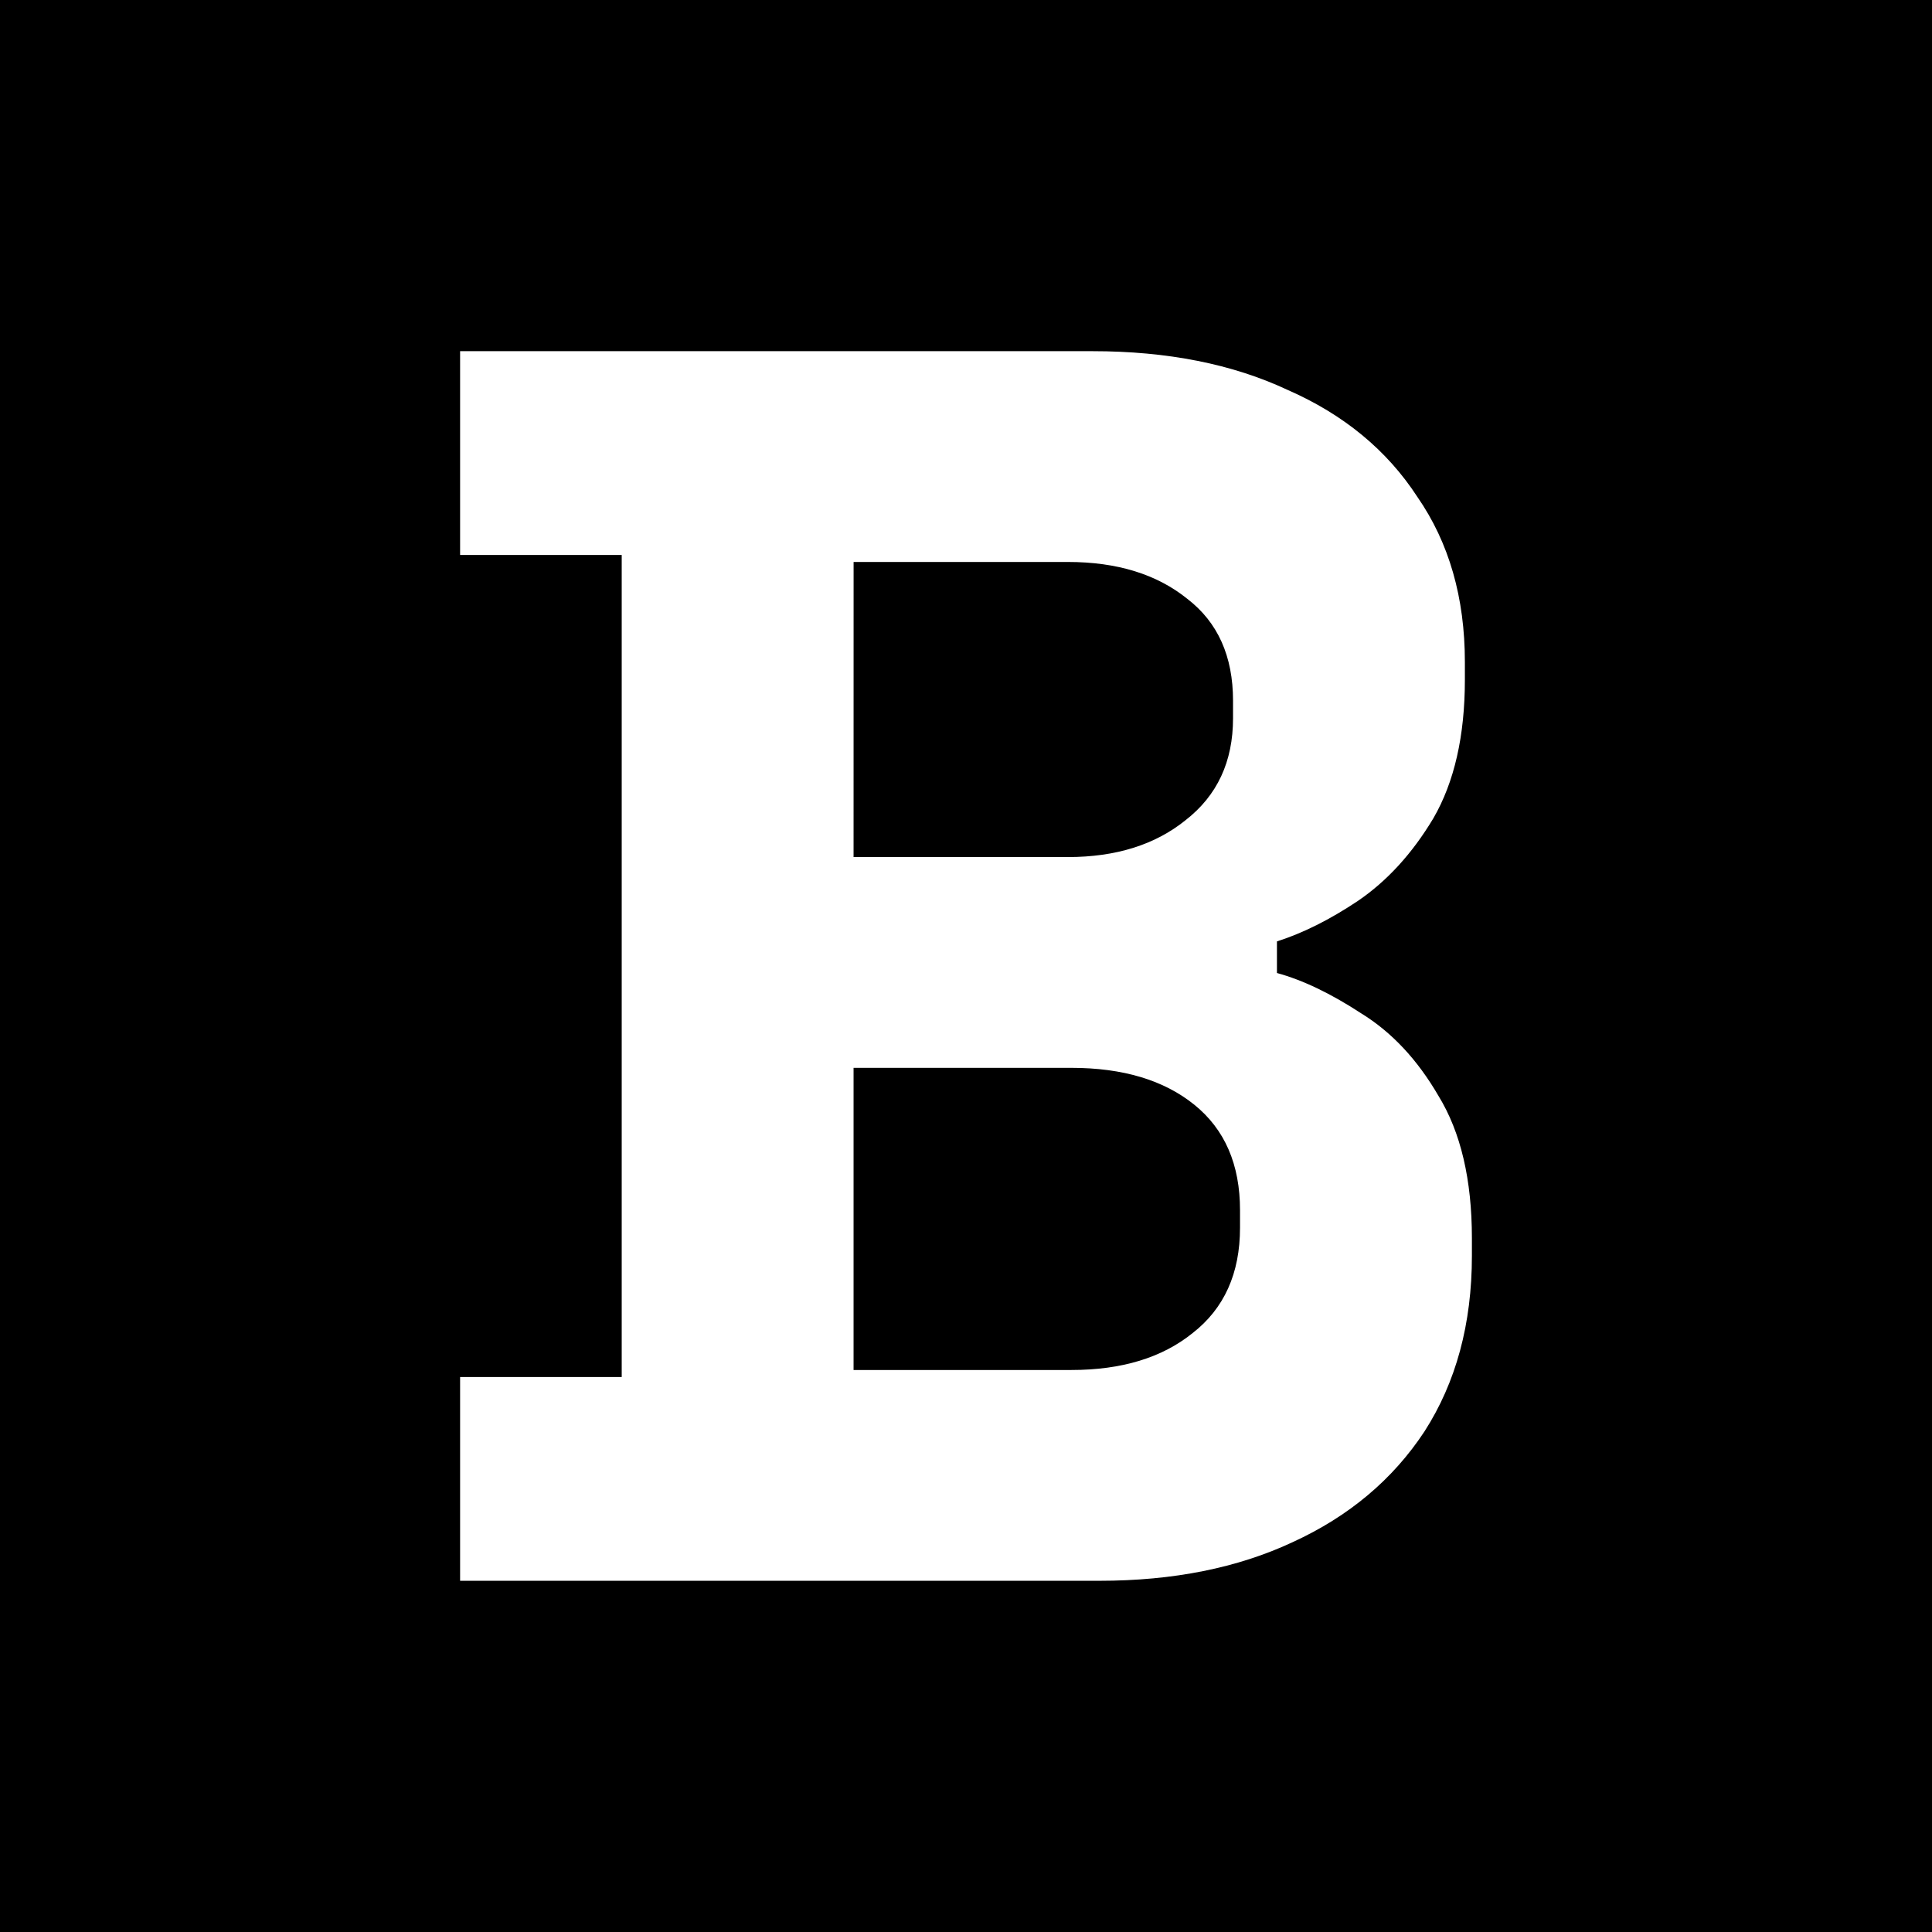
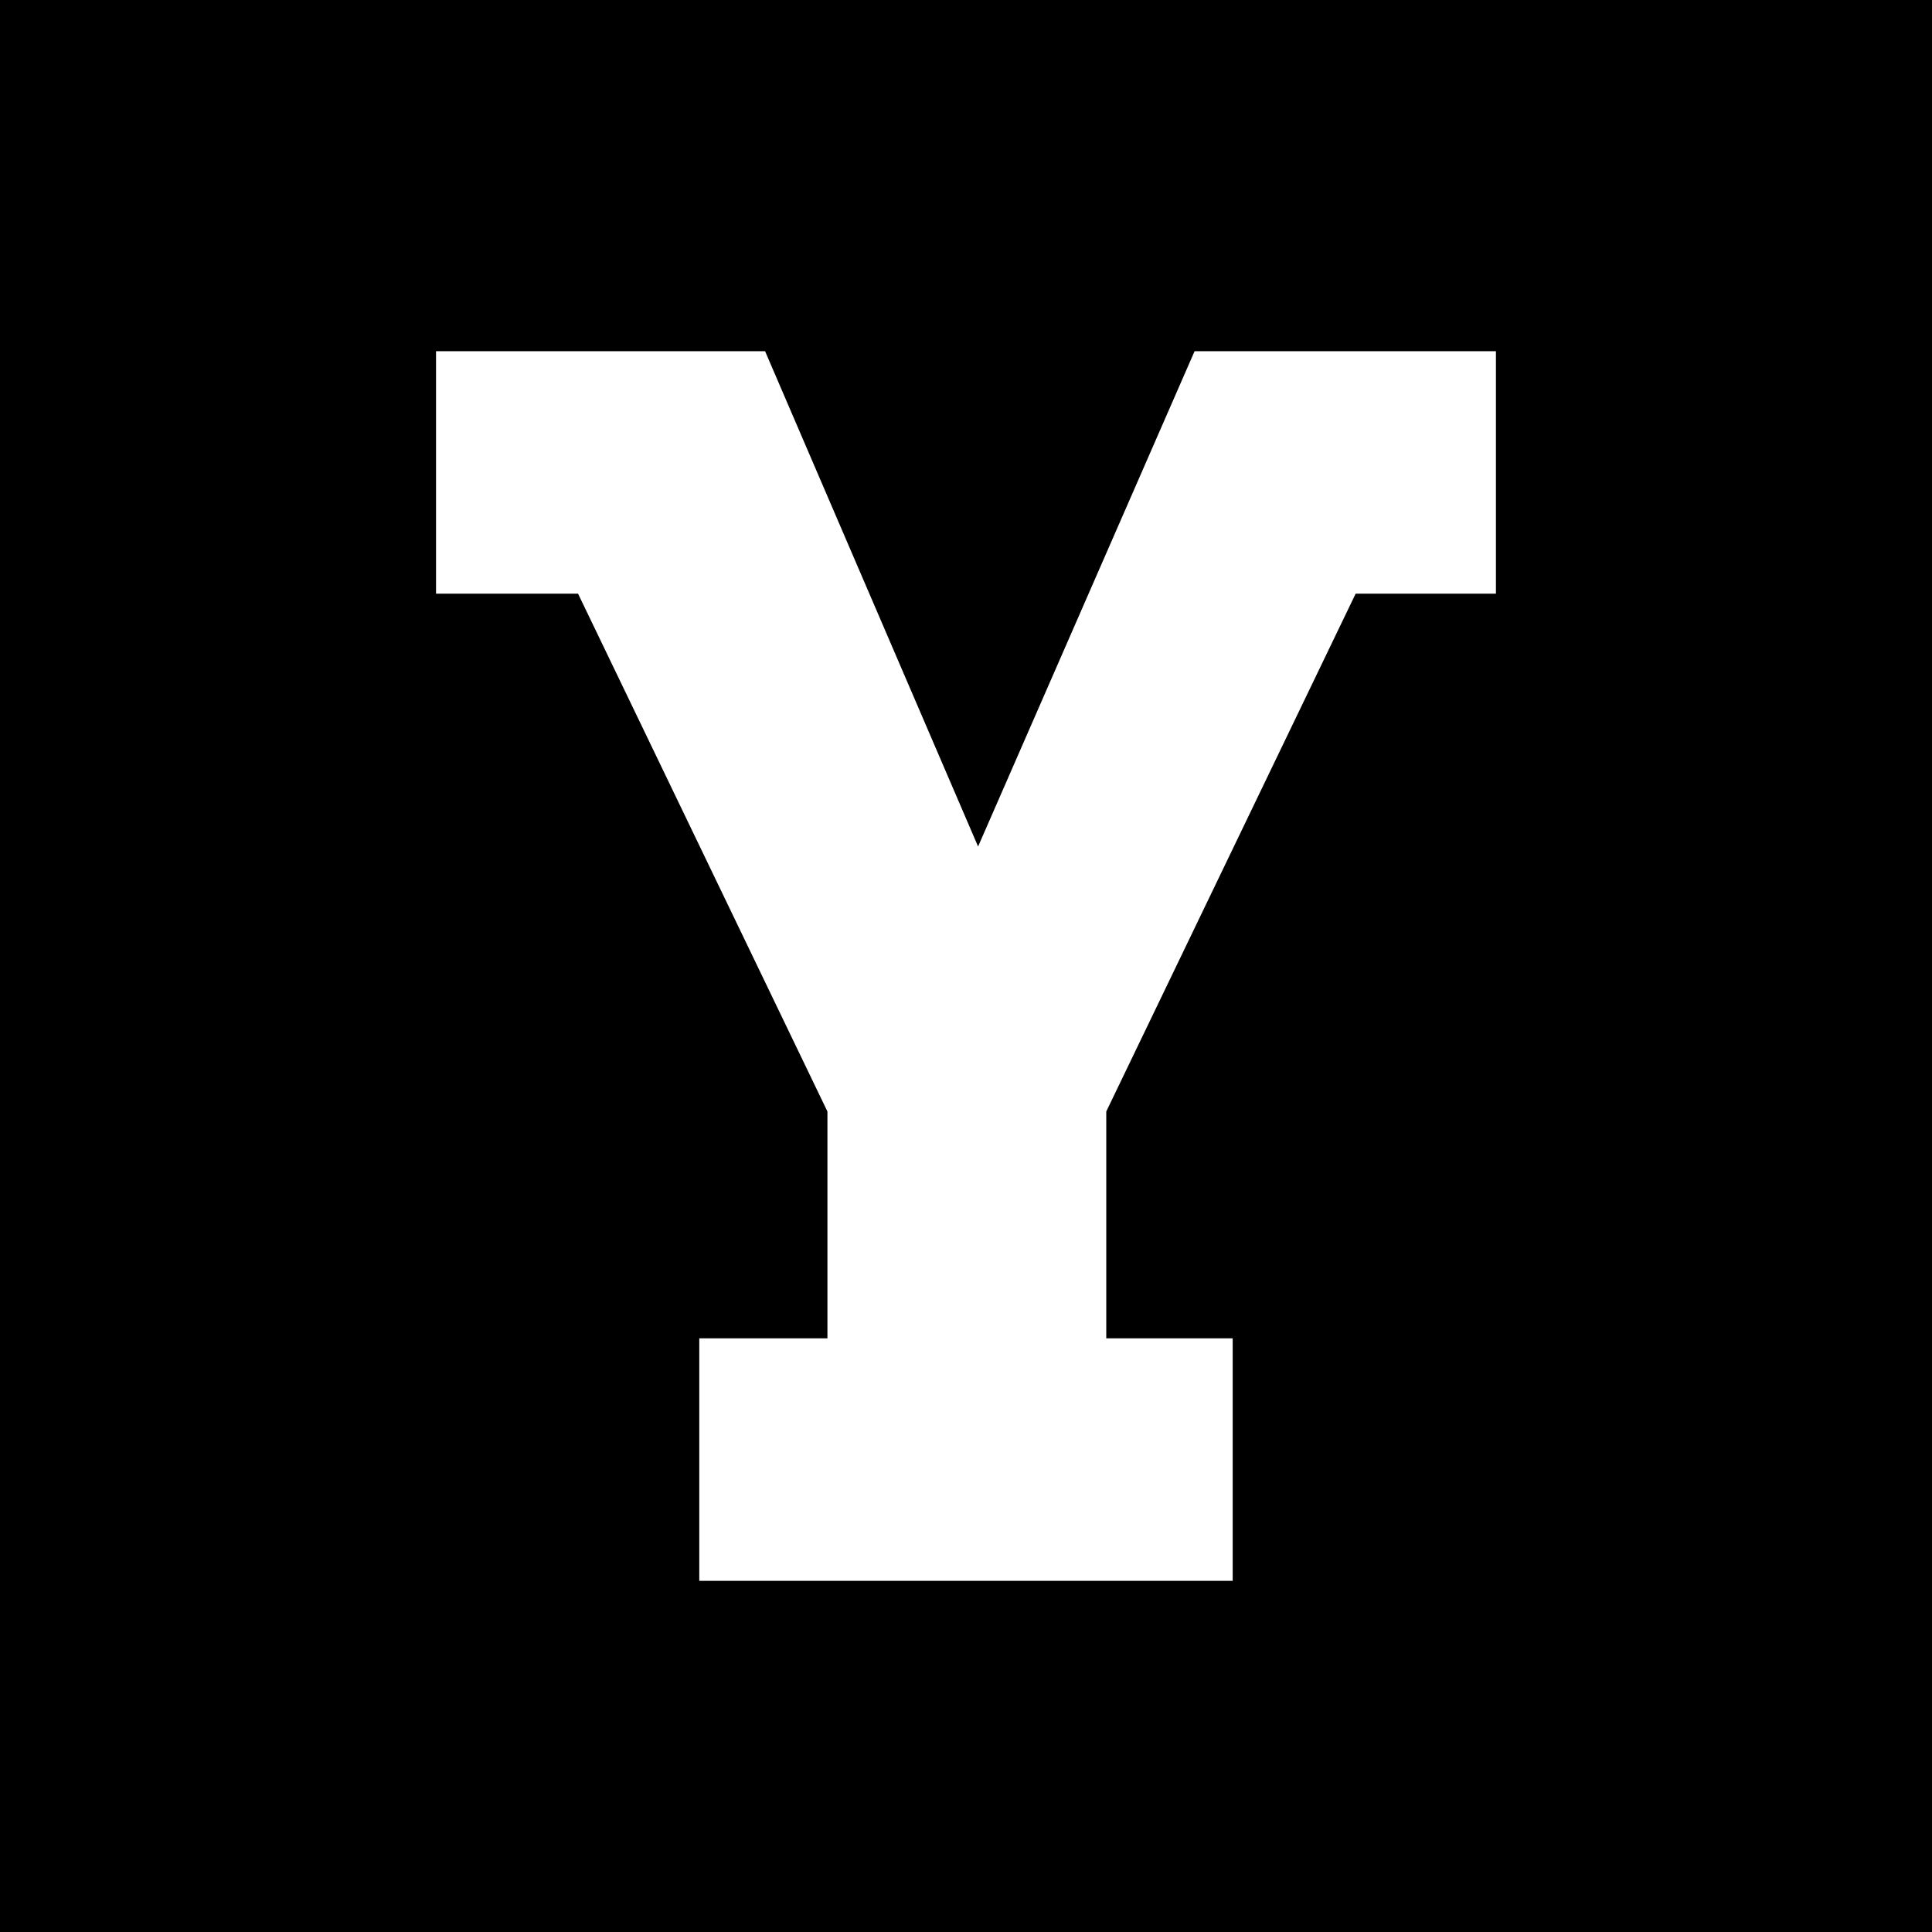
<svg xmlns="http://www.w3.org/2000/svg" width="55.873mm" height="55.873mm" version="1.1" viewBox="0 0 55.873 55.873">
  <rect width="55.873" height="55.873" stroke-linecap="round" stroke-linejoin="round" stroke-width=".864" style="paint-order:fill markers stroke" />
-   <path d="m13.306 45.716v-5.893h4.674v-23.774h-4.674v-5.893h18.288q3.251 0 5.639 1.118 2.438 1.067 3.759 3.099 1.372 1.981 1.372 4.775v0.508q0 2.438-0.914 4.013-0.914 1.524-2.184 2.388-1.219 0.813-2.337 1.168v0.914q1.118 0.305 2.438 1.168 1.321 0.813 2.235 2.388 0.965 1.575 0.965 4.115v0.508q0 2.946-1.372 5.08-1.372 2.083-3.81 3.2-2.388 1.118-5.588 1.118zm11.379-6.096h6.299q2.184 0 3.505-1.067 1.372-1.067 1.372-3.048v-0.508q0-1.981-1.321-3.048t-3.556-1.067h-6.299zm0-14.834h6.198q2.083 0 3.404-1.067 1.372-1.067 1.372-2.946v-0.508q0-1.93-1.321-2.946-1.321-1.067-3.454-1.067h-6.198z" fill="#fff" stroke-width=".265" />
+   <path d="m20.223 45.717h15.426v-7.012h-3.656v-6.561l7.212-14.975h4.057v-7.012h-8.715l-6.261 14.324-6.16-14.324h-9.516v7.012h4.107l7.212 14.975v6.561h-3.706z" fill="#fff" stroke-width="1.252" />
</svg>
